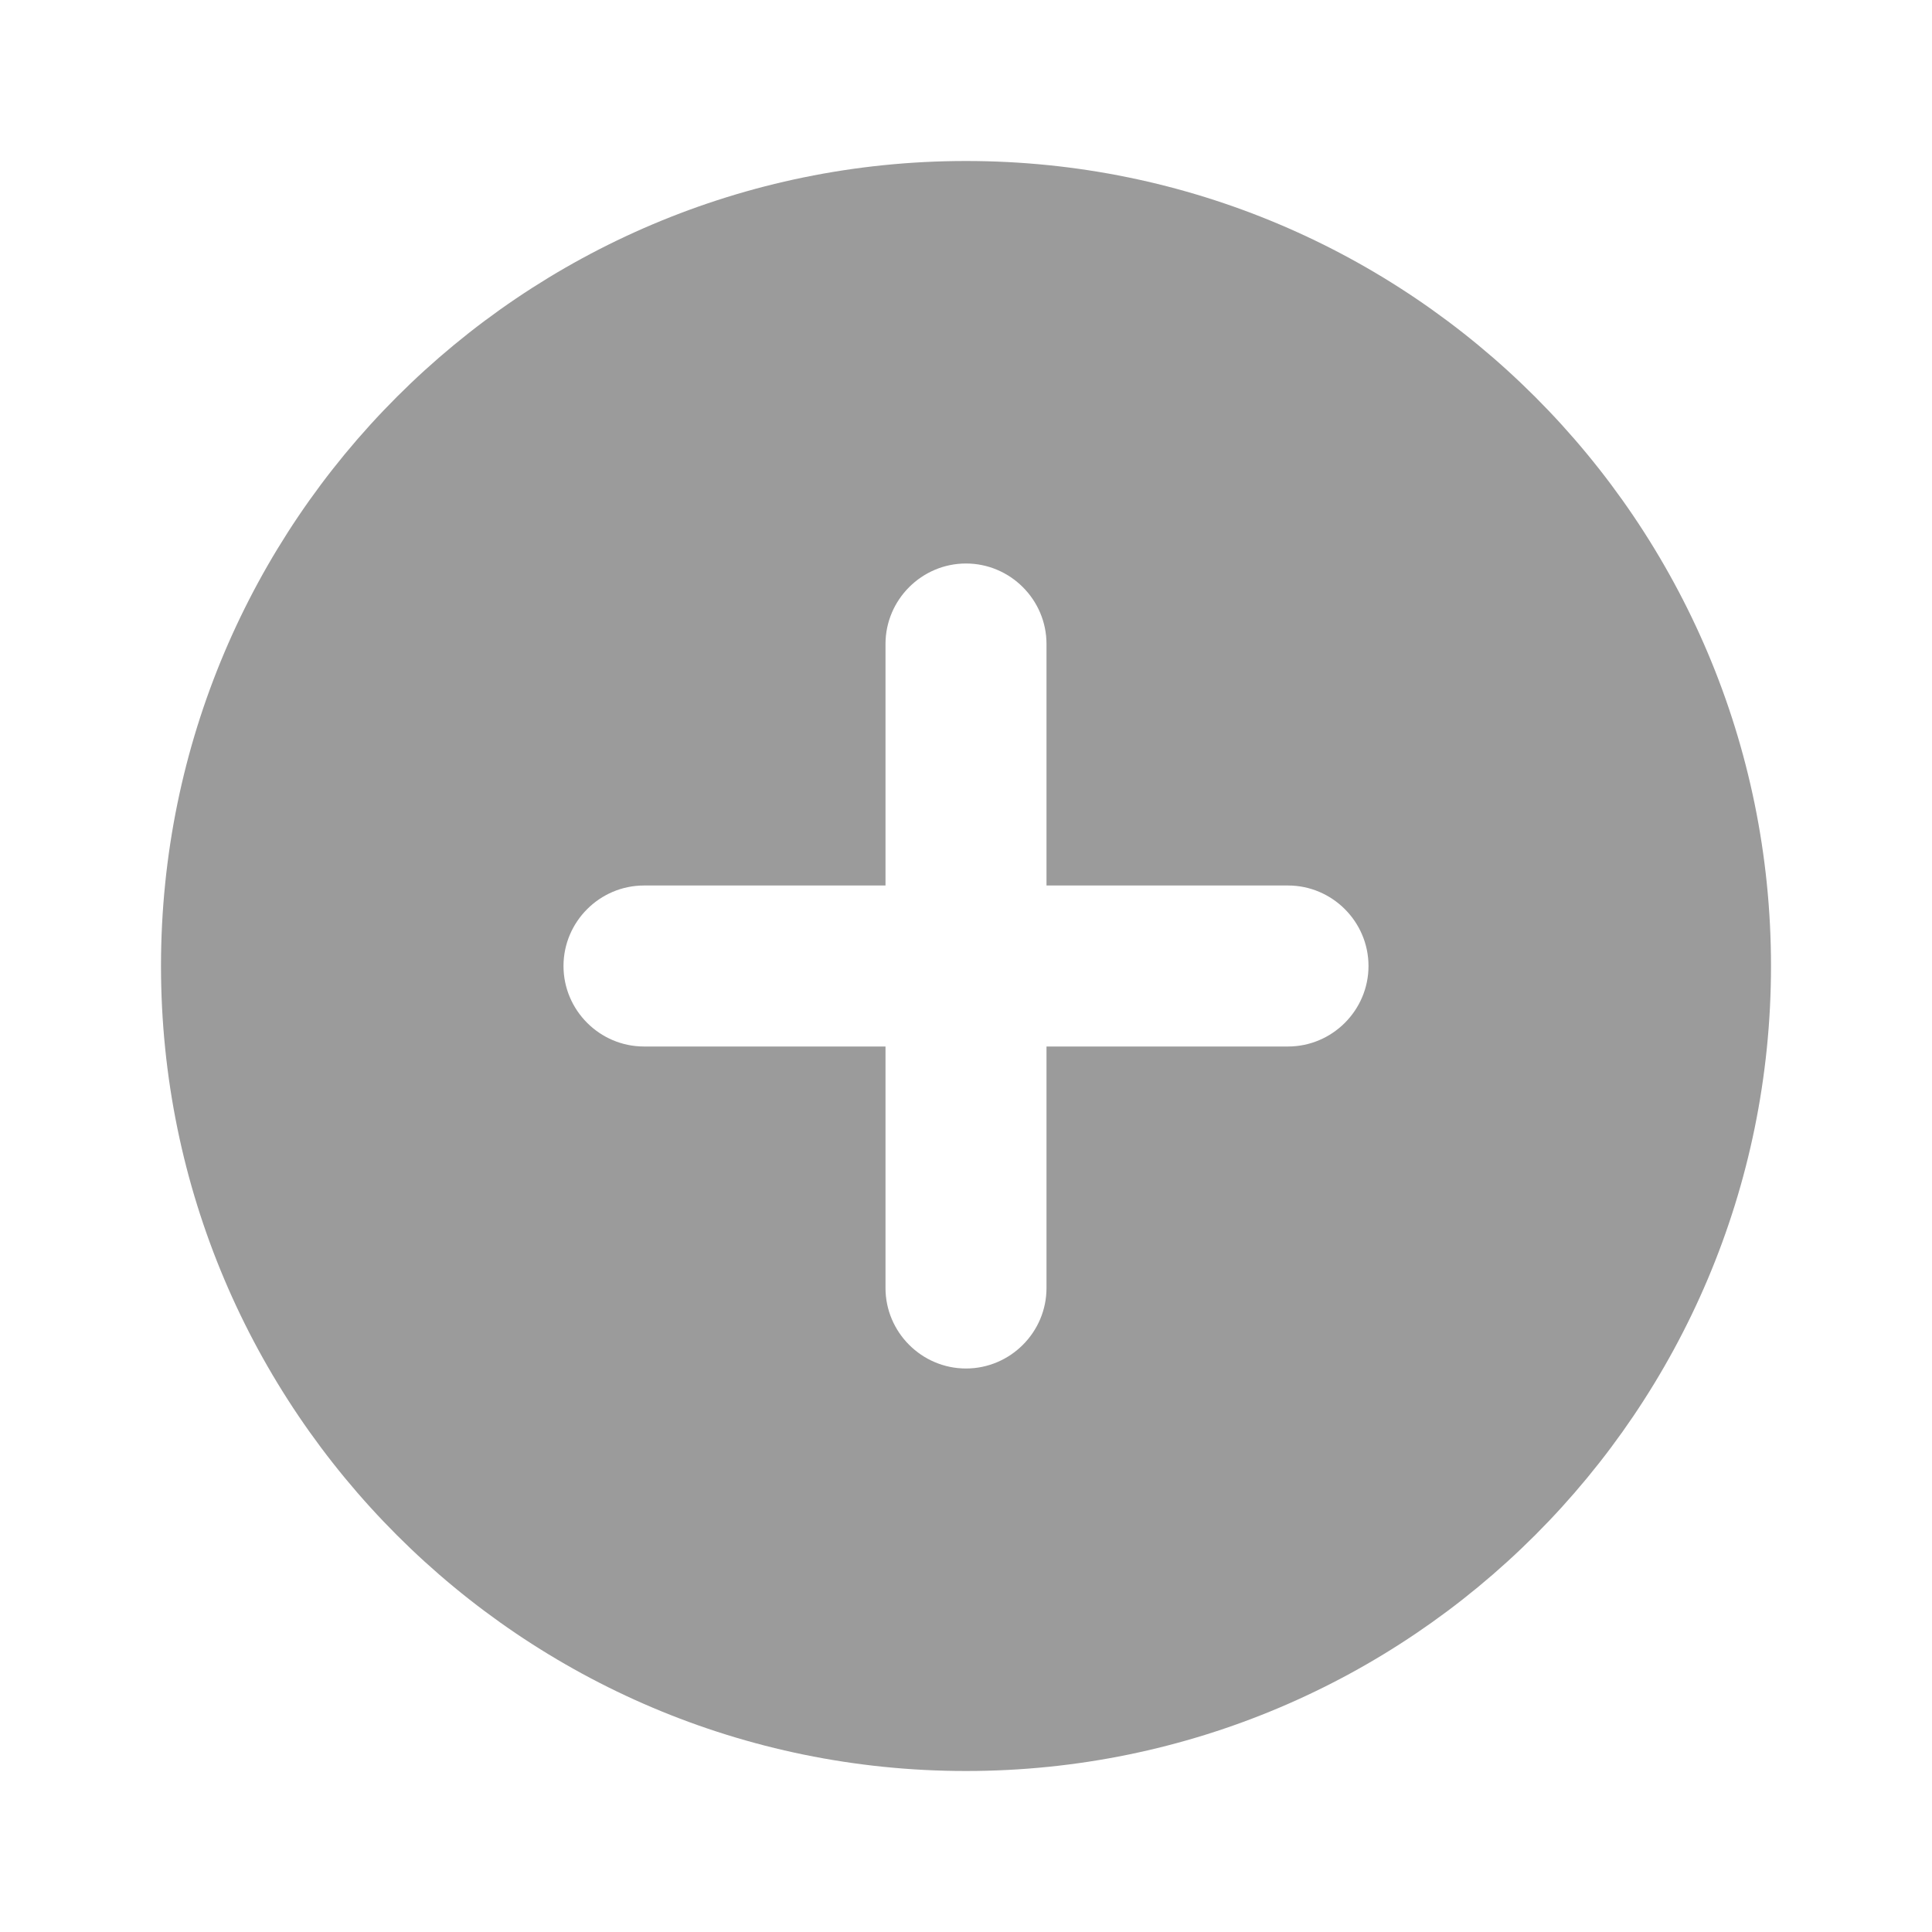
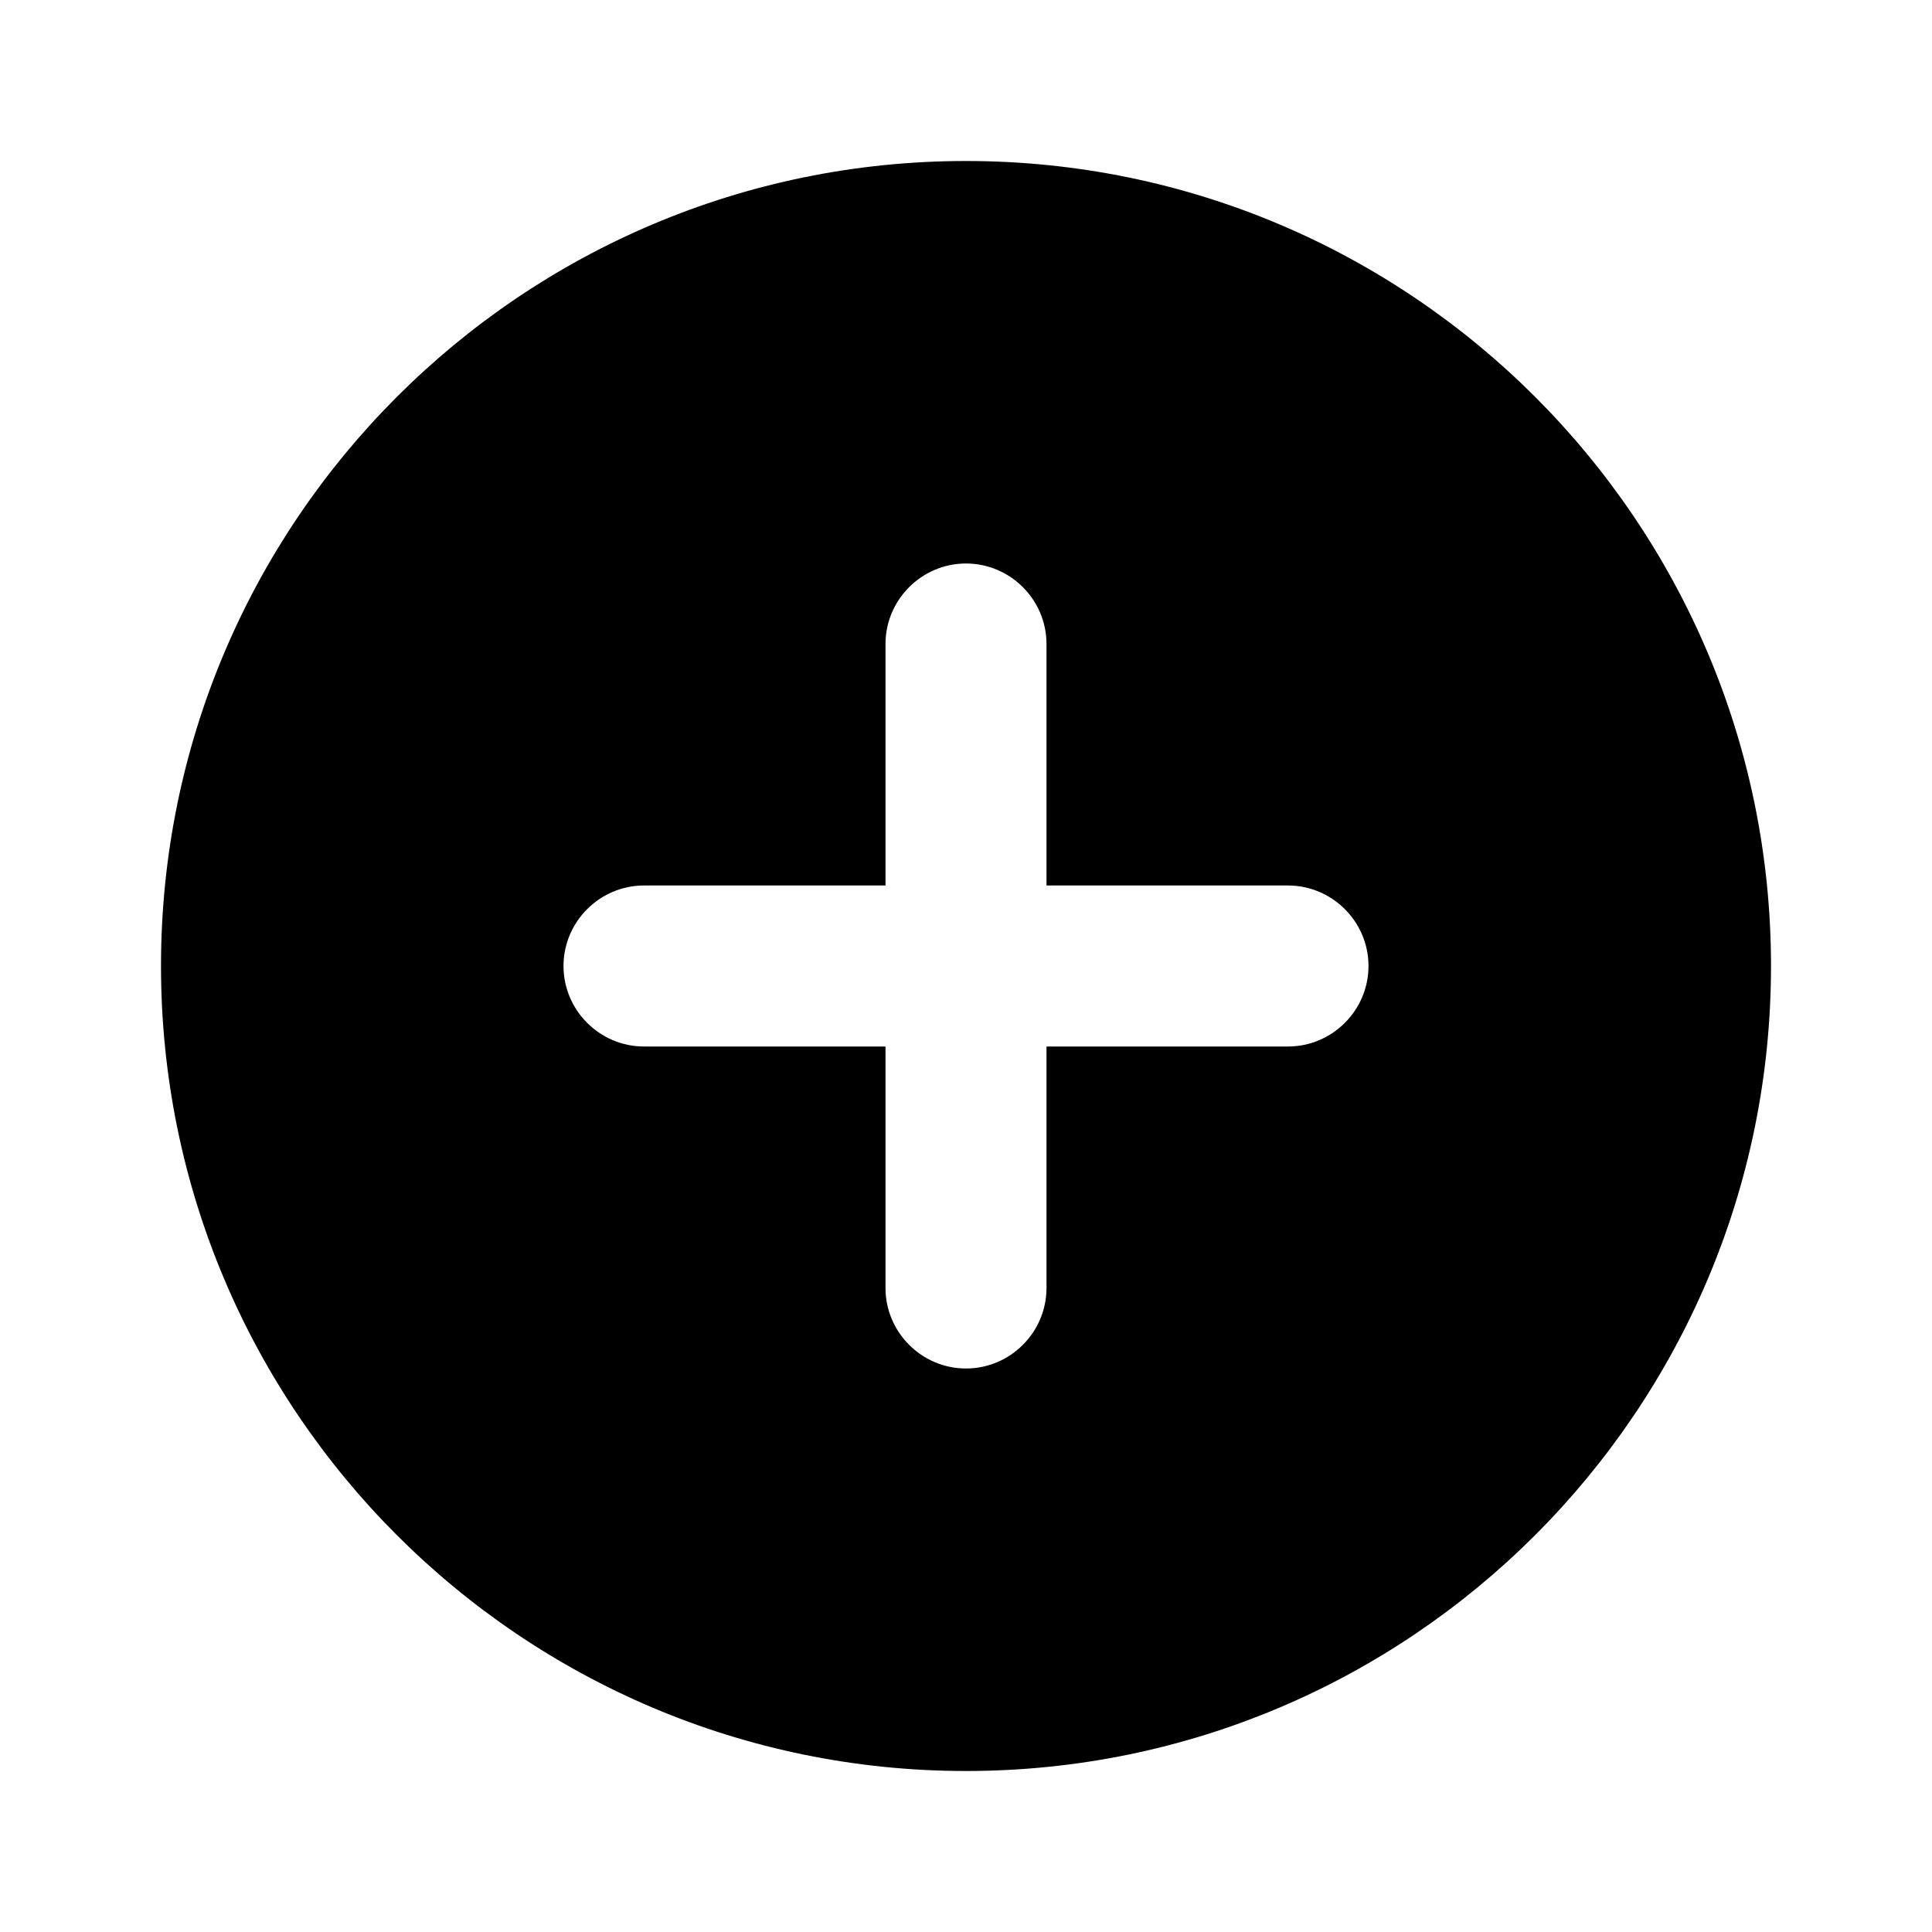
- <svg xmlns="http://www.w3.org/2000/svg" xmlns:xlink="http://www.w3.org/1999/xlink" fill="#9B9B9B" width="24" height="24" viewBox="0 0 24 24">
+ <svg xmlns="http://www.w3.org/2000/svg" xmlns:xlink="http://www.w3.org/1999/xlink" fill="currentColor" width="24" height="24" viewBox="0 0 24 24">
  <defs>
    <path id="a" d="M12 2C6.48 2 2 6.48 2 12s4.48 10 10 10 10-4.48 10-10S17.52 2 12 2zm4 11h-3v3c0 .55-.45 1-1 1s-1-.45-1-1v-3H8c-.55 0-1-.45-1-1s.45-1 1-1h3V8c0-.55.45-1 1-1s1 .45 1 1v3h3c.55 0 1 .45 1 1s-.45 1-1 1z" />
  </defs>
  <use fill="inherit" fill-rule="evenodd" xlink:href="#a" />
</svg>
